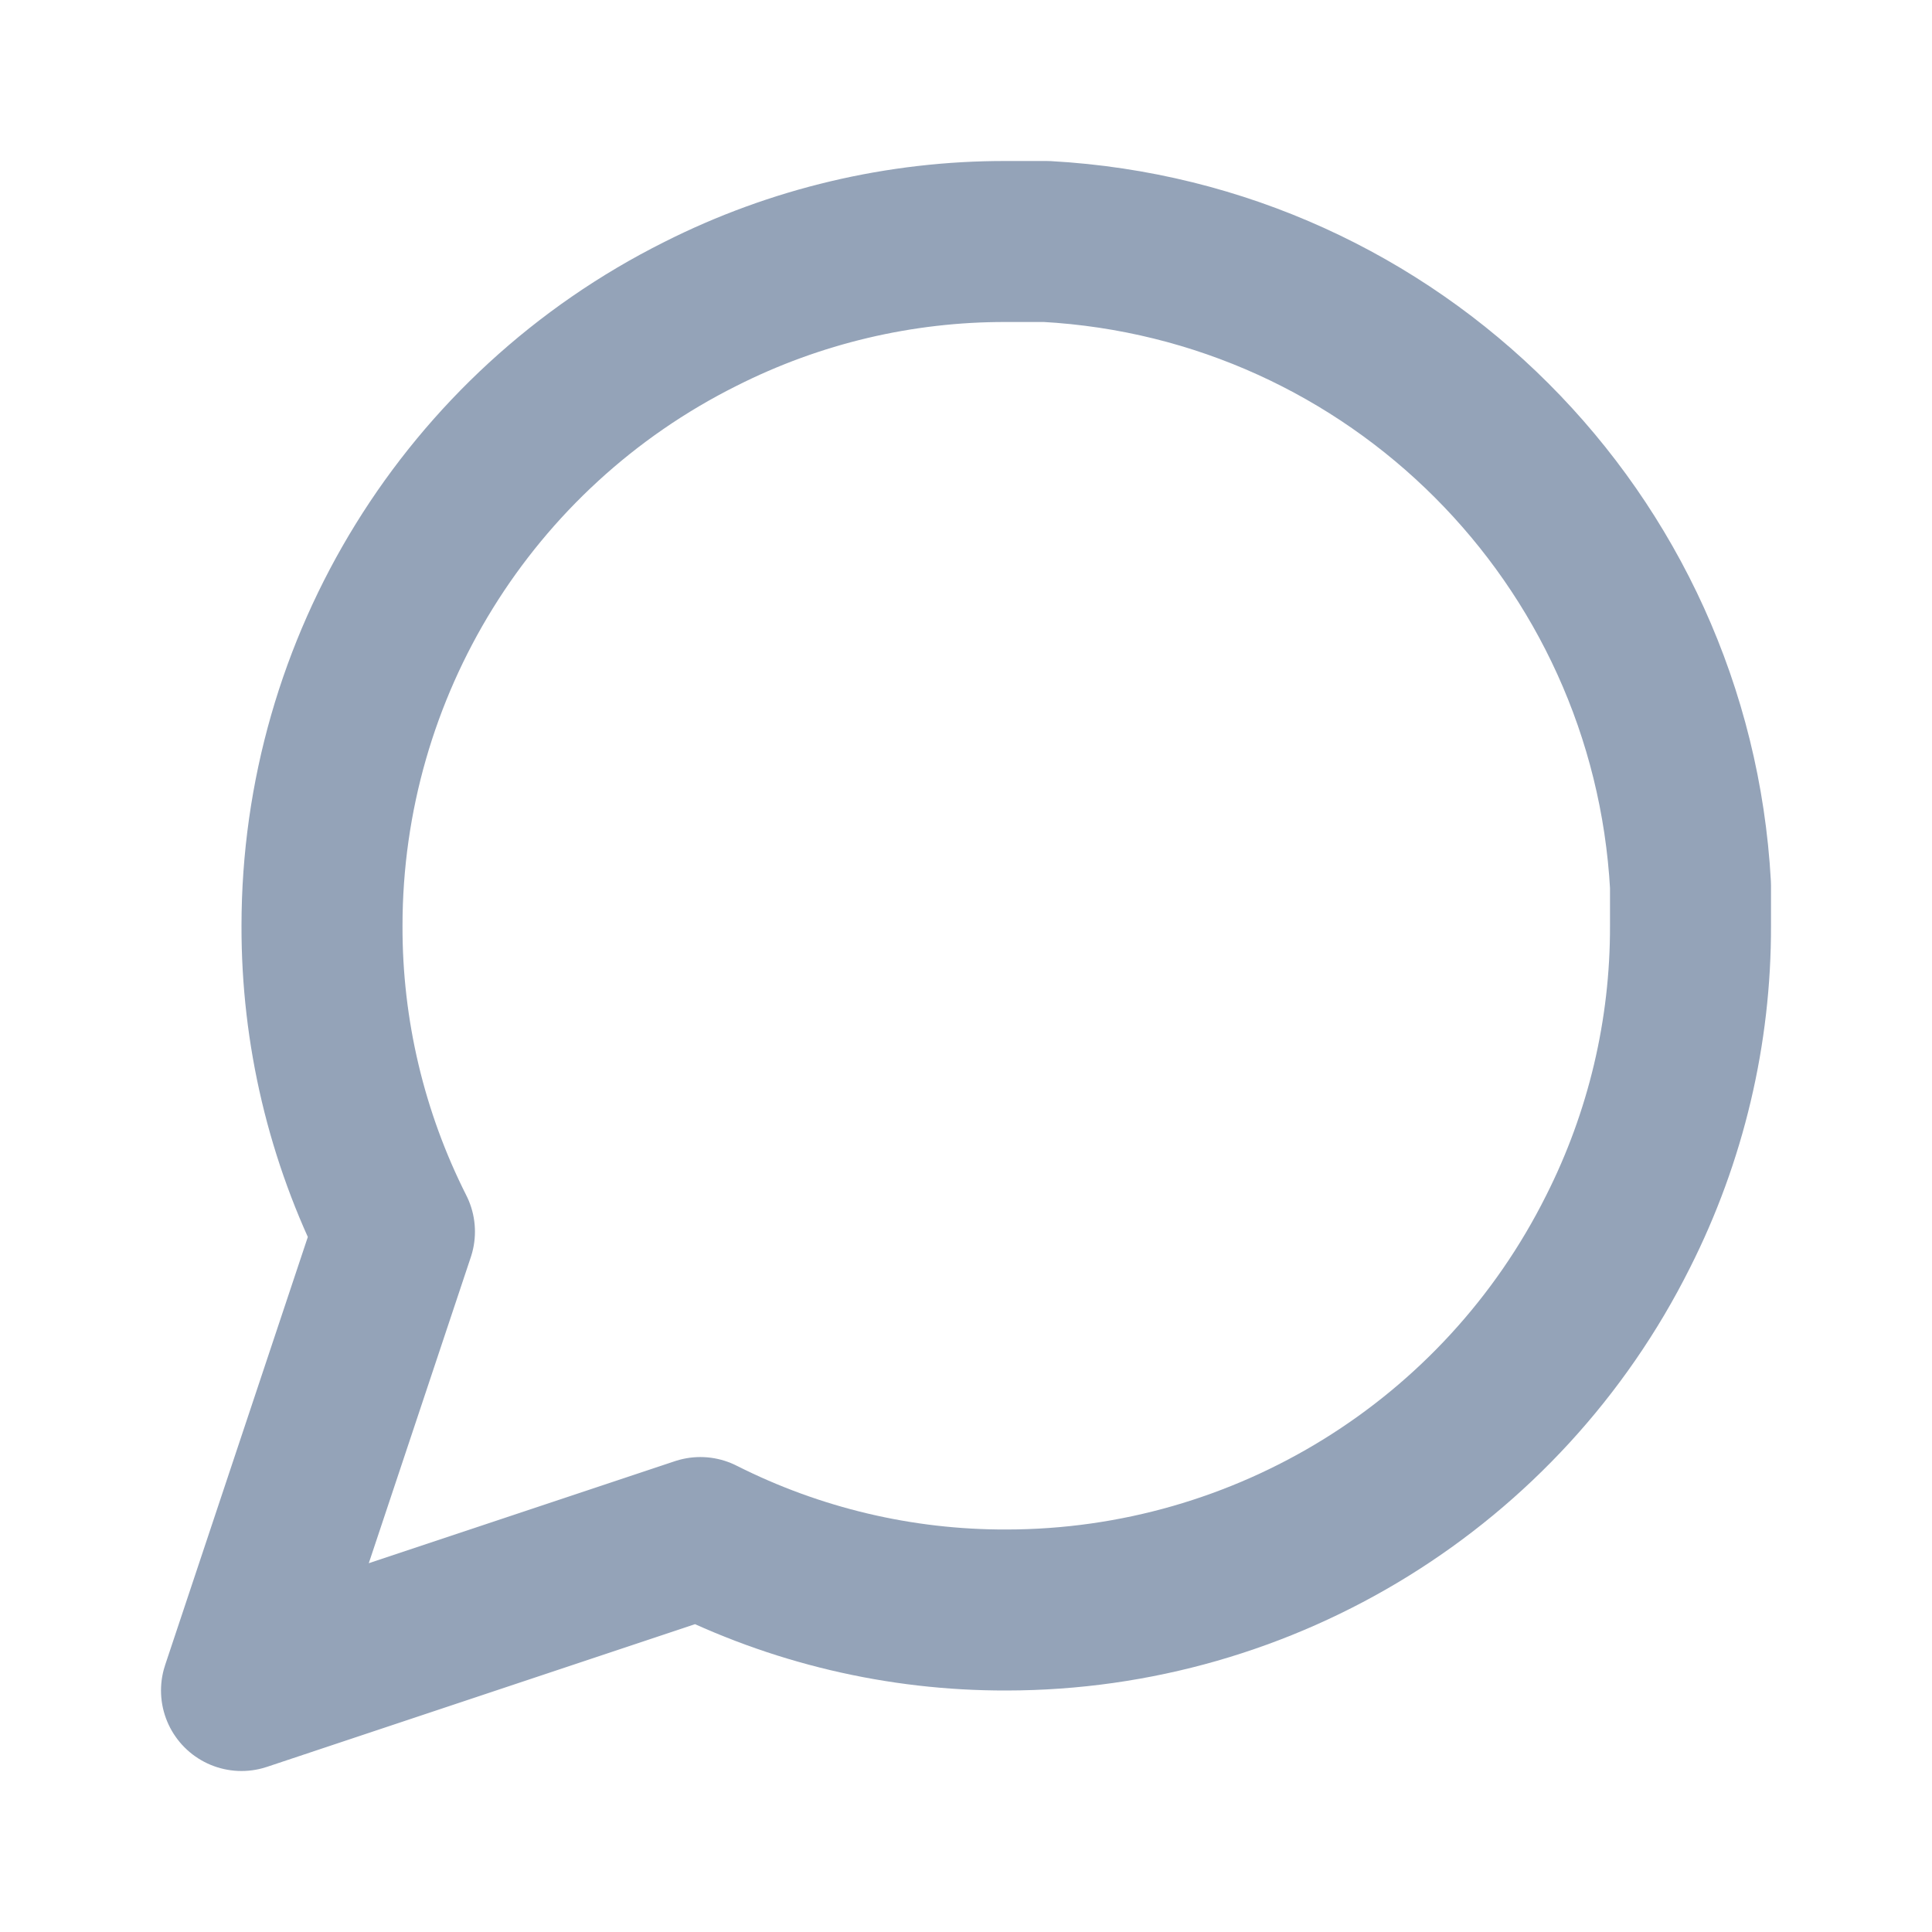
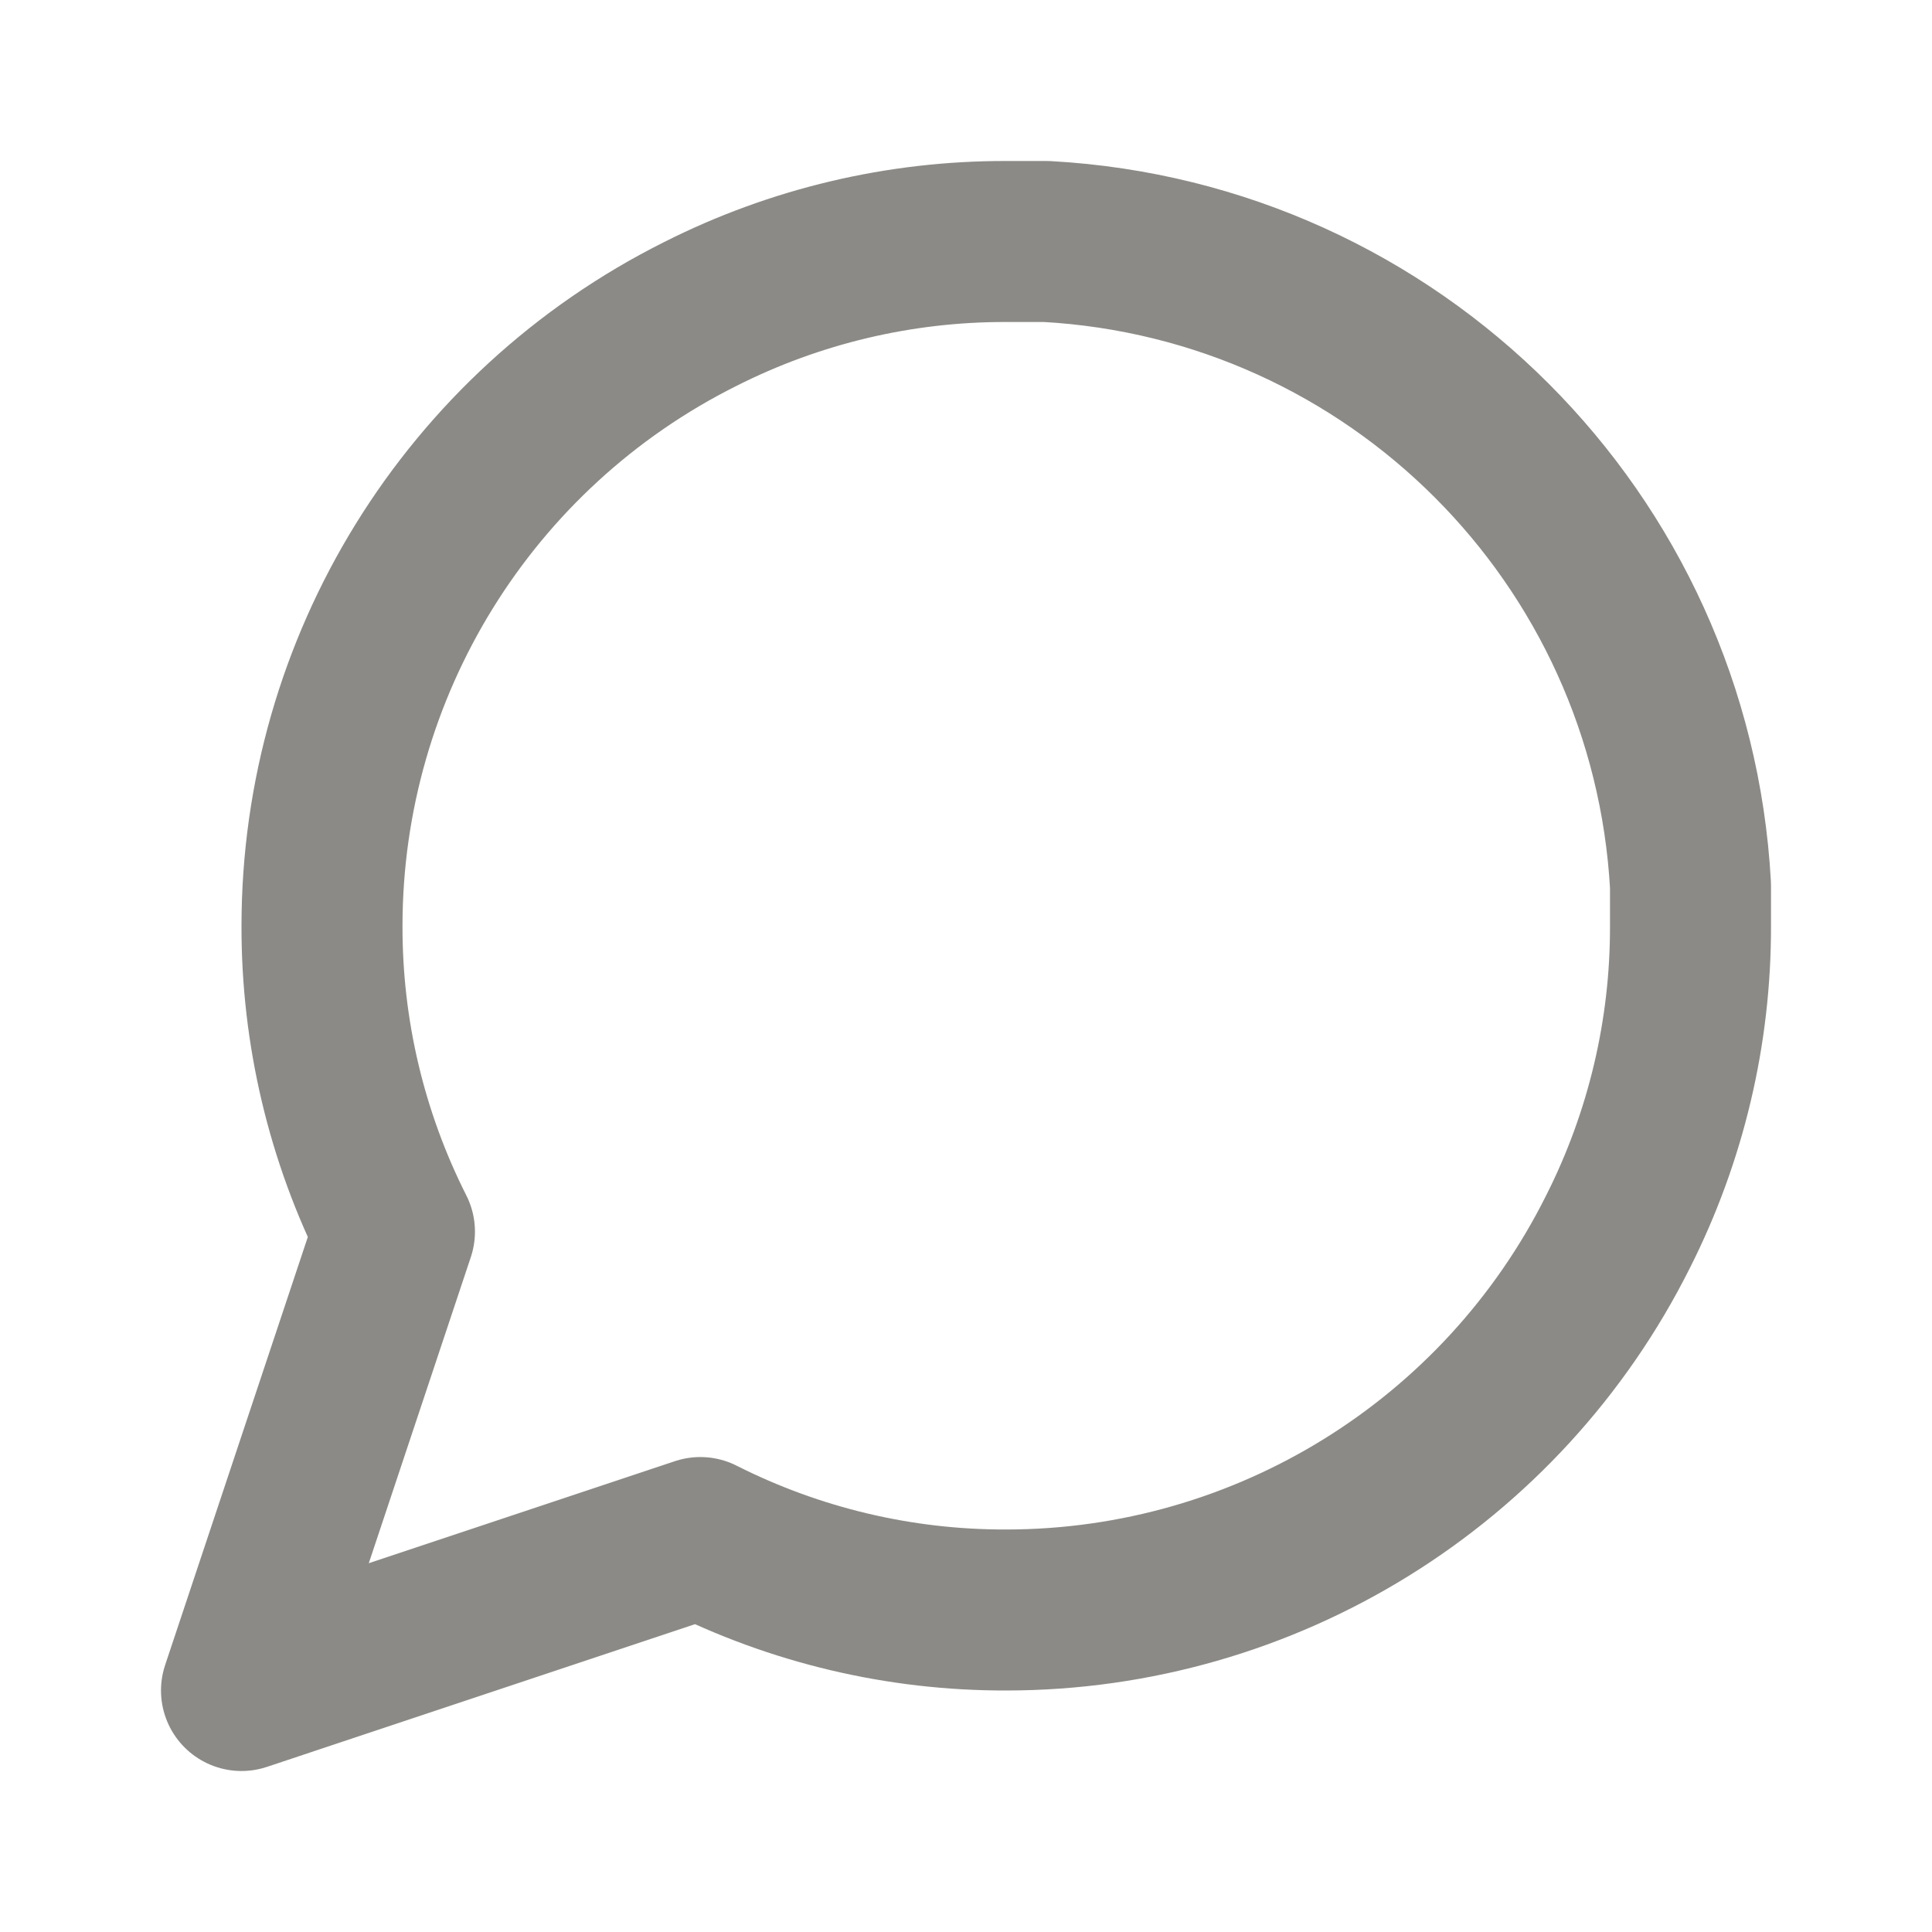
- <svg xmlns="http://www.w3.org/2000/svg" viewBox="0 0 24 24" fill="none" stroke="#94a3b8" stroke-width="2" stroke-linecap="round" stroke-linejoin="round">
+ <svg xmlns="http://www.w3.org/2000/svg" viewBox="0 0 24 24" fill="none" stroke="#8B8A86" stroke-width="2" stroke-linecap="round" stroke-linejoin="round">
  <path d="M21 11.5a8.38 8.38 0 0 1-.9 3.8 8.5 8.5 0 0 1-7.6 4.7 8.38 8.38 0 0 1-3.8-.9L3 21l1.9-5.7a8.38 8.38 0 0 1-.9-3.8 8.5 8.5 0 0 1 4.7-7.6 8.38 8.38 0 0 1 3.8-.9h.5a8.48 8.48 0 0 1 8 8v.5z" />
</svg>
